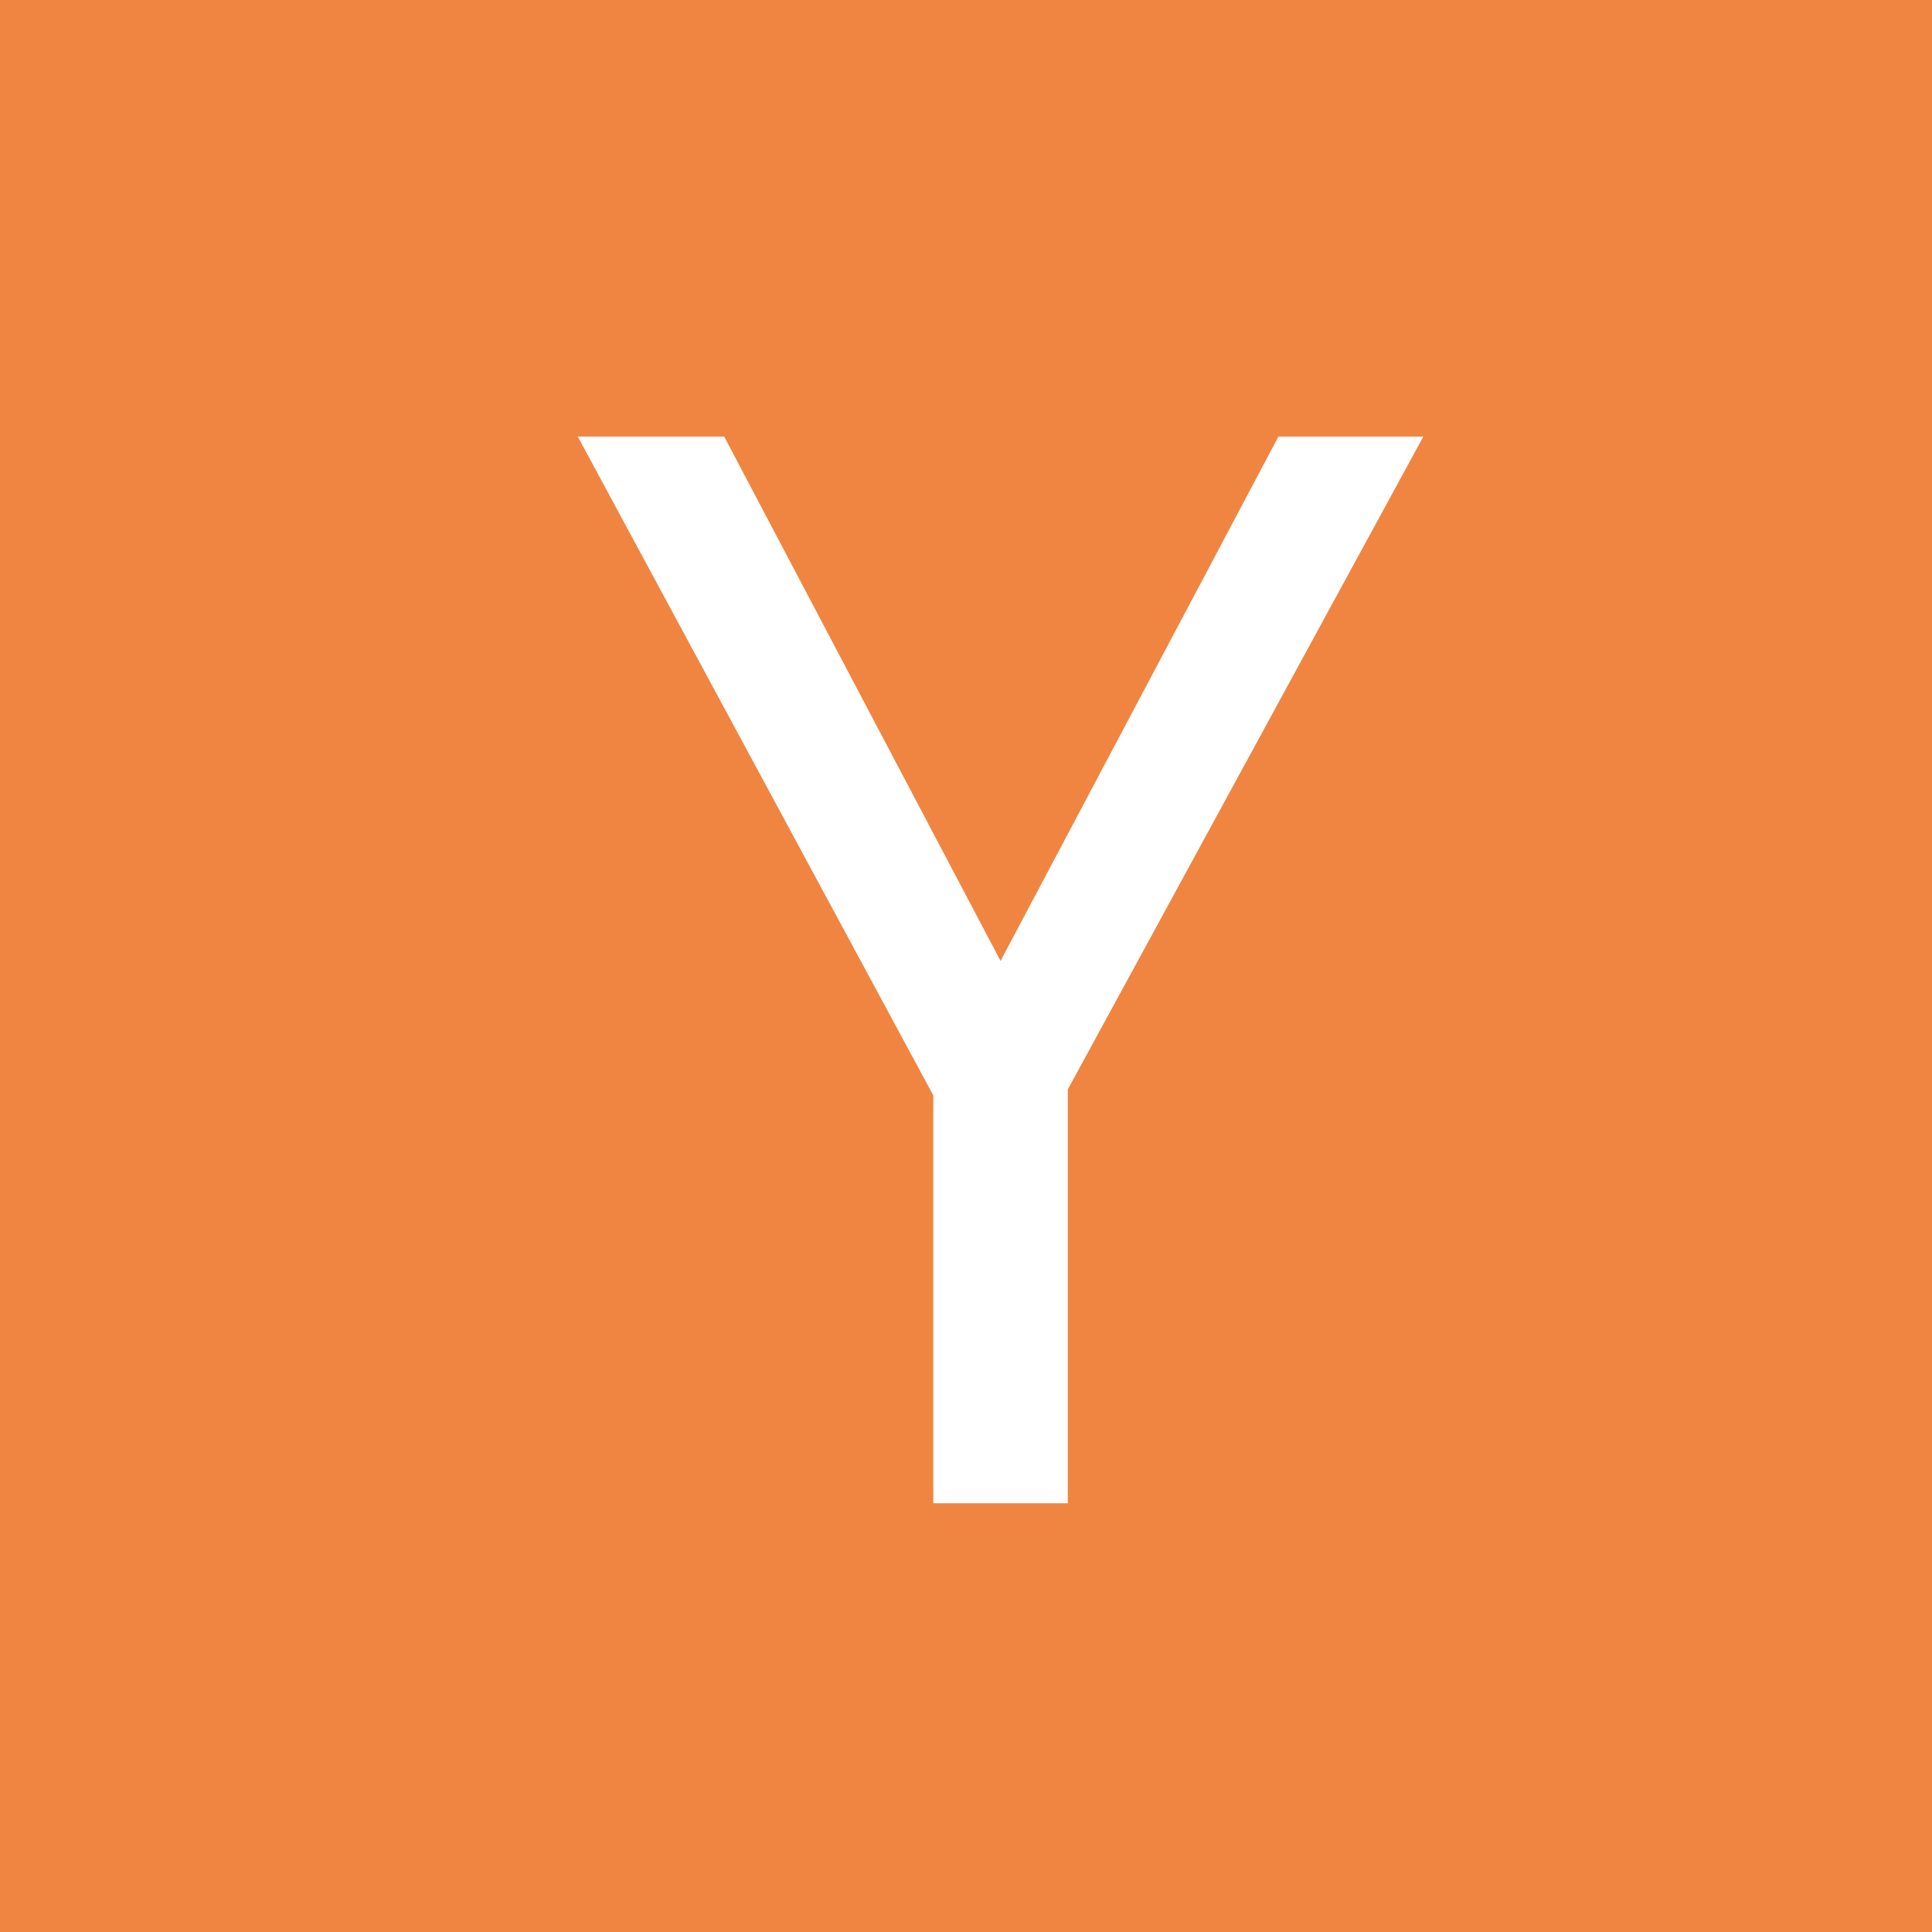
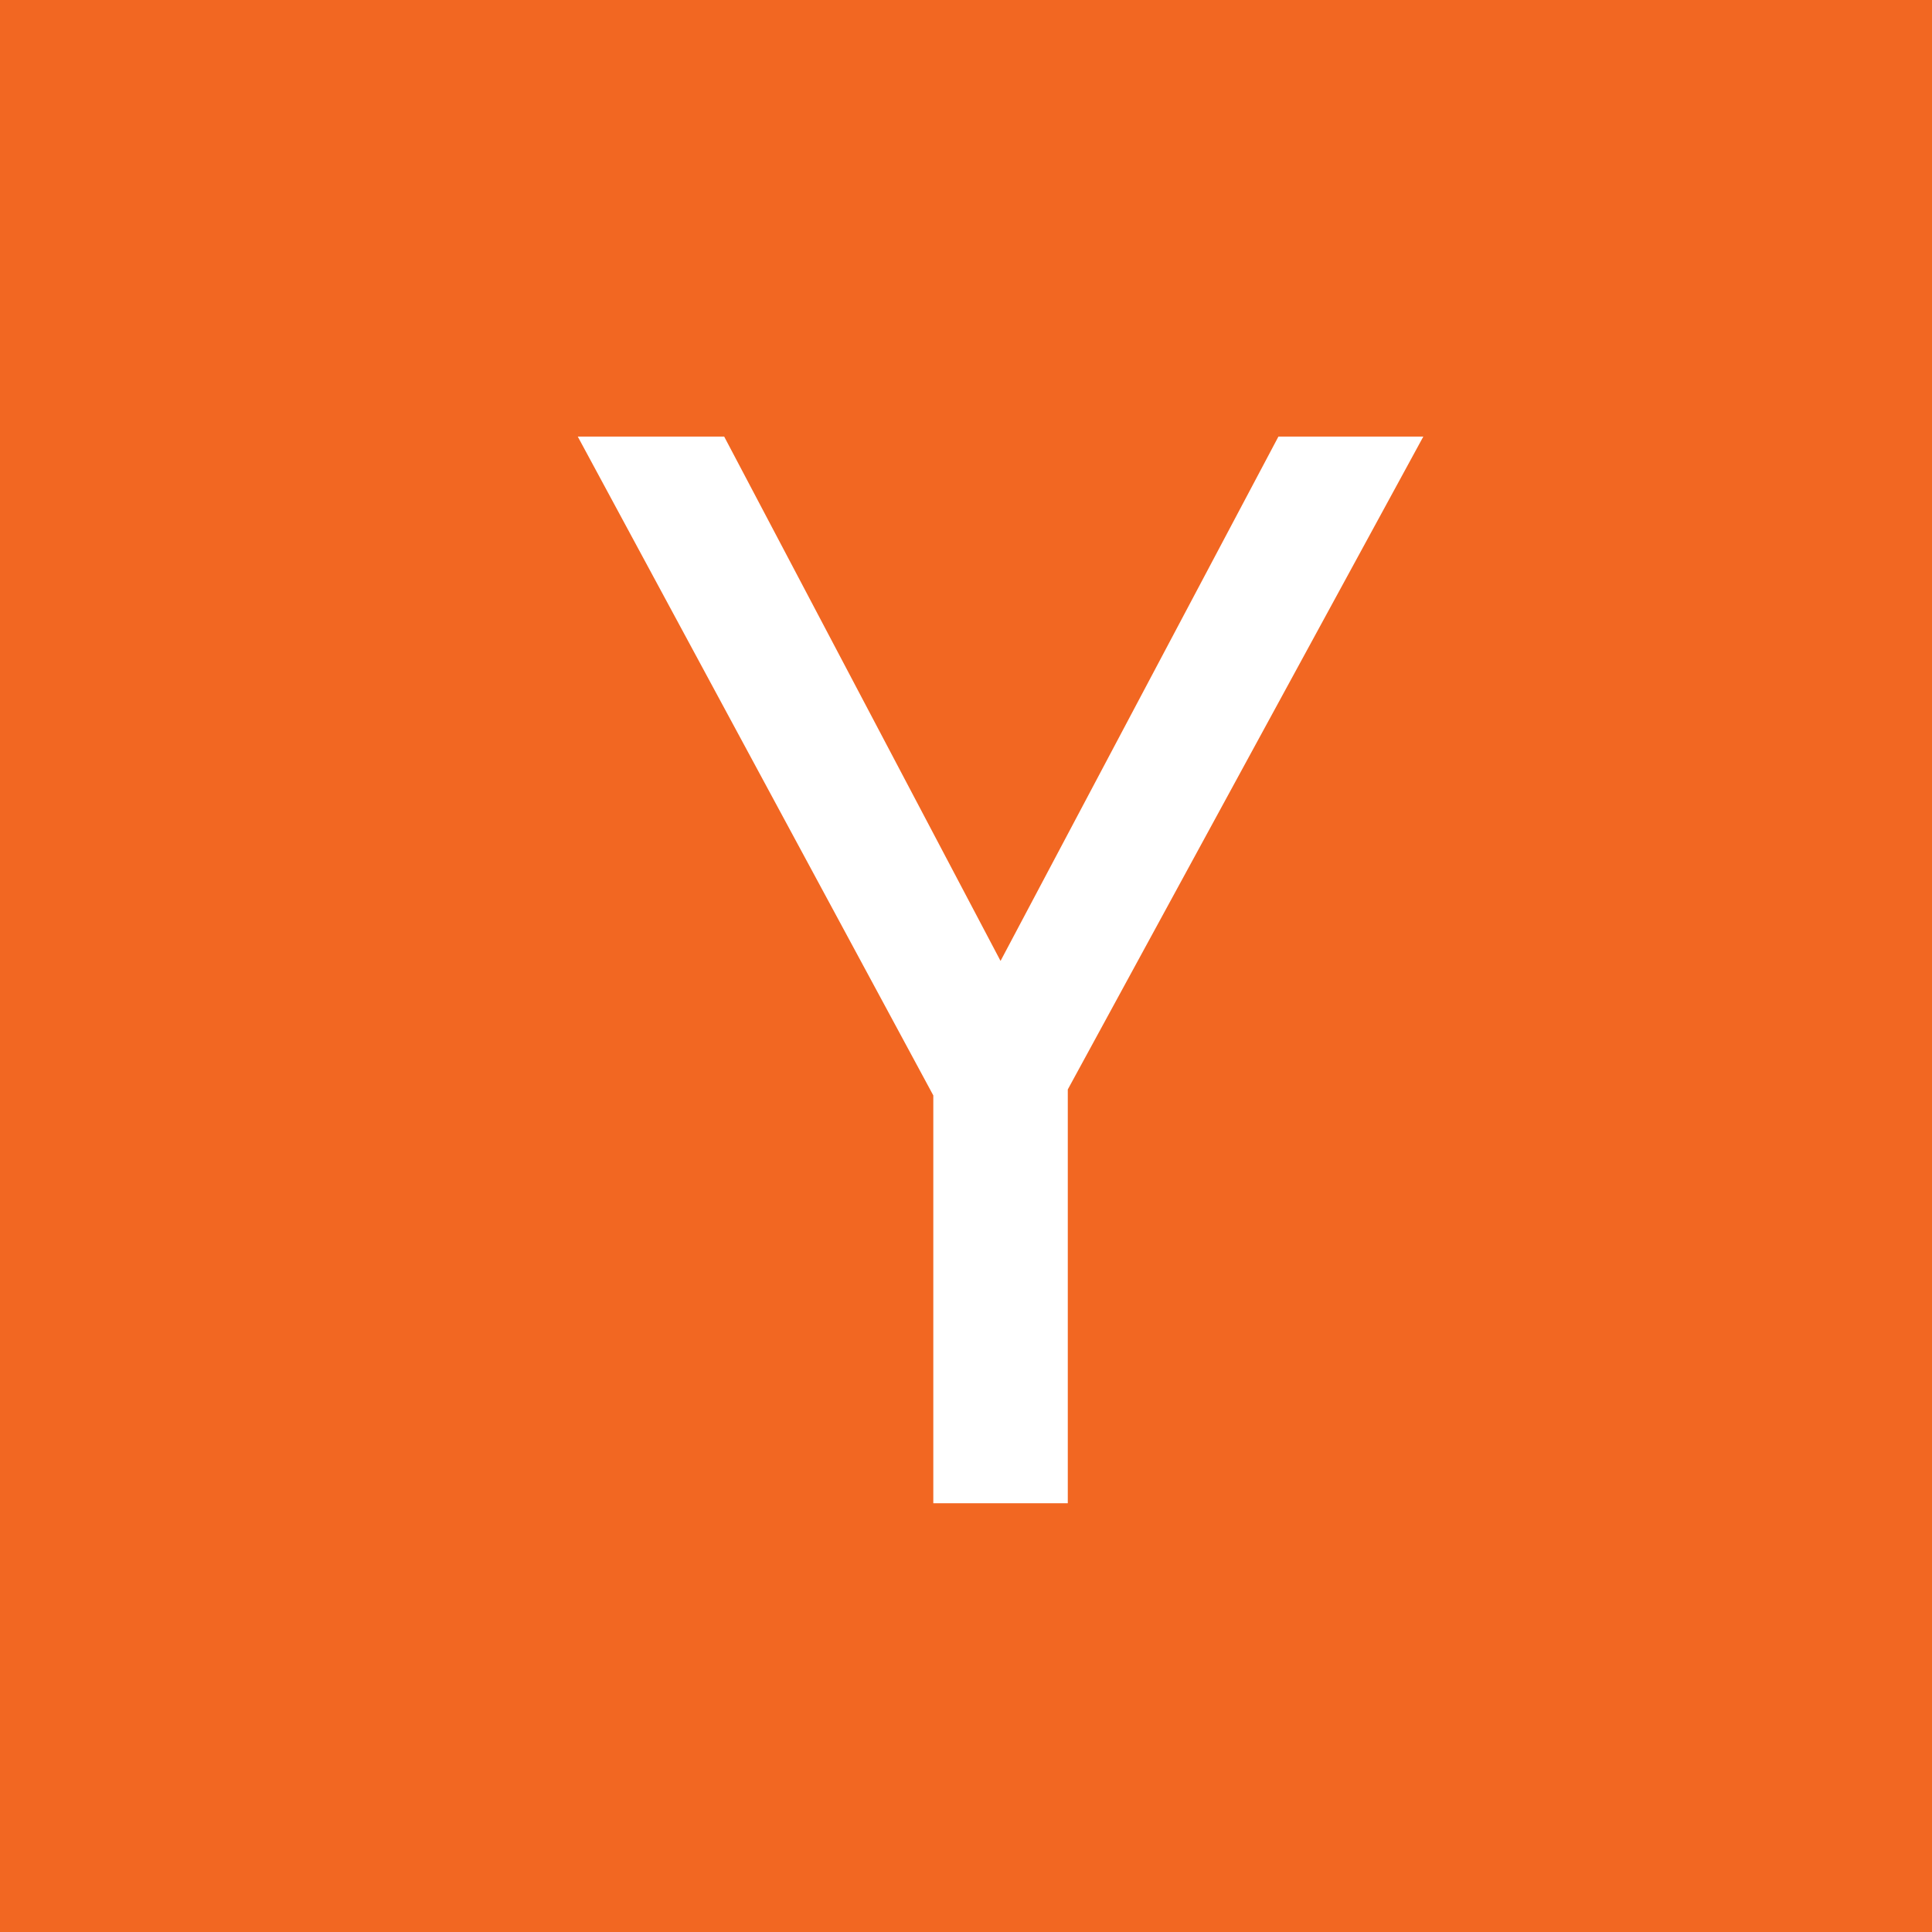
<svg xmlns="http://www.w3.org/2000/svg" version="1.1" id="Layer_1" x="0px" y="0px" width="400px" height="400px" viewBox="0 0 400 400" enable-background="new 0 0 400 400" xml:space="preserve">
-   <rect fill="#F08541" width="400" height="400" />
-   <text transform="matrix(1 0 0 1 119.6211 311.2324)" fill="#FFFFFF" font-family="'MetaPro-Normal'" font-size="309.296">Y</text>
+   <rect fill="#F26722" width="400" height="400" />
+   <text transform="matrix(1 0 0 1 119.6211 311.2324)" fill="#FFFFFF" font-family="'MetaPro-Medium'" font-size="309.296">Y</text>
</svg>
